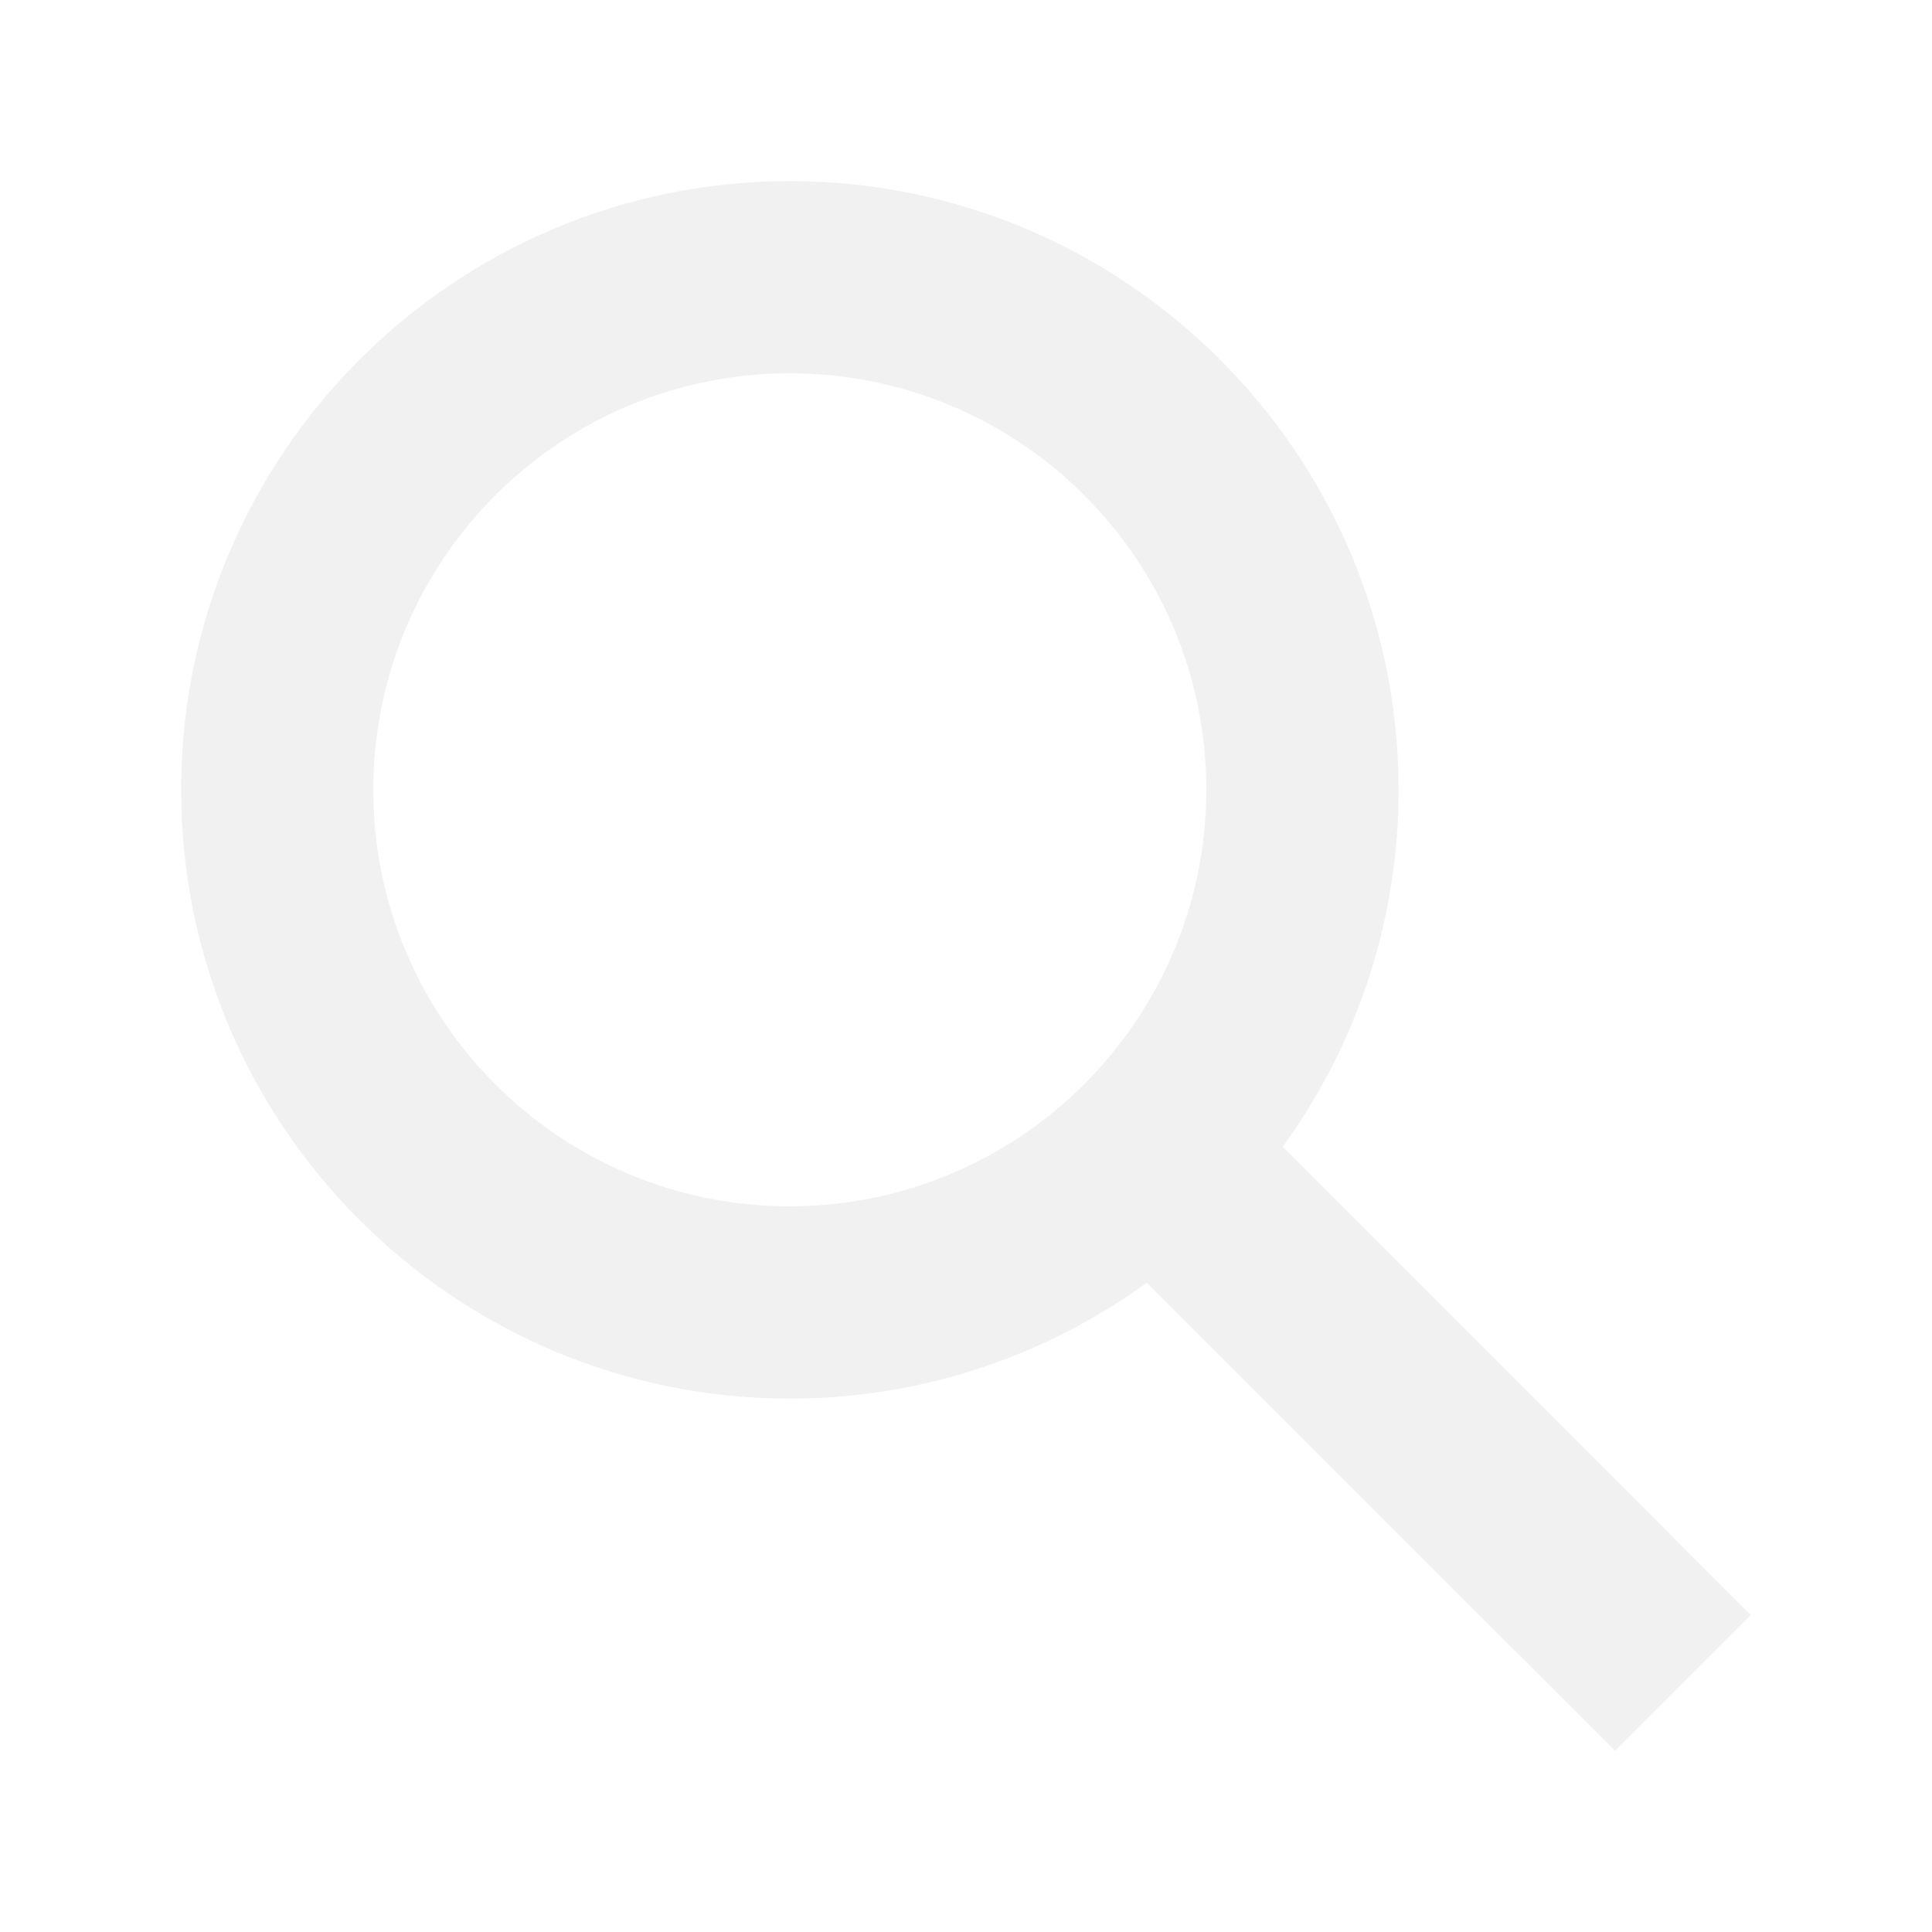
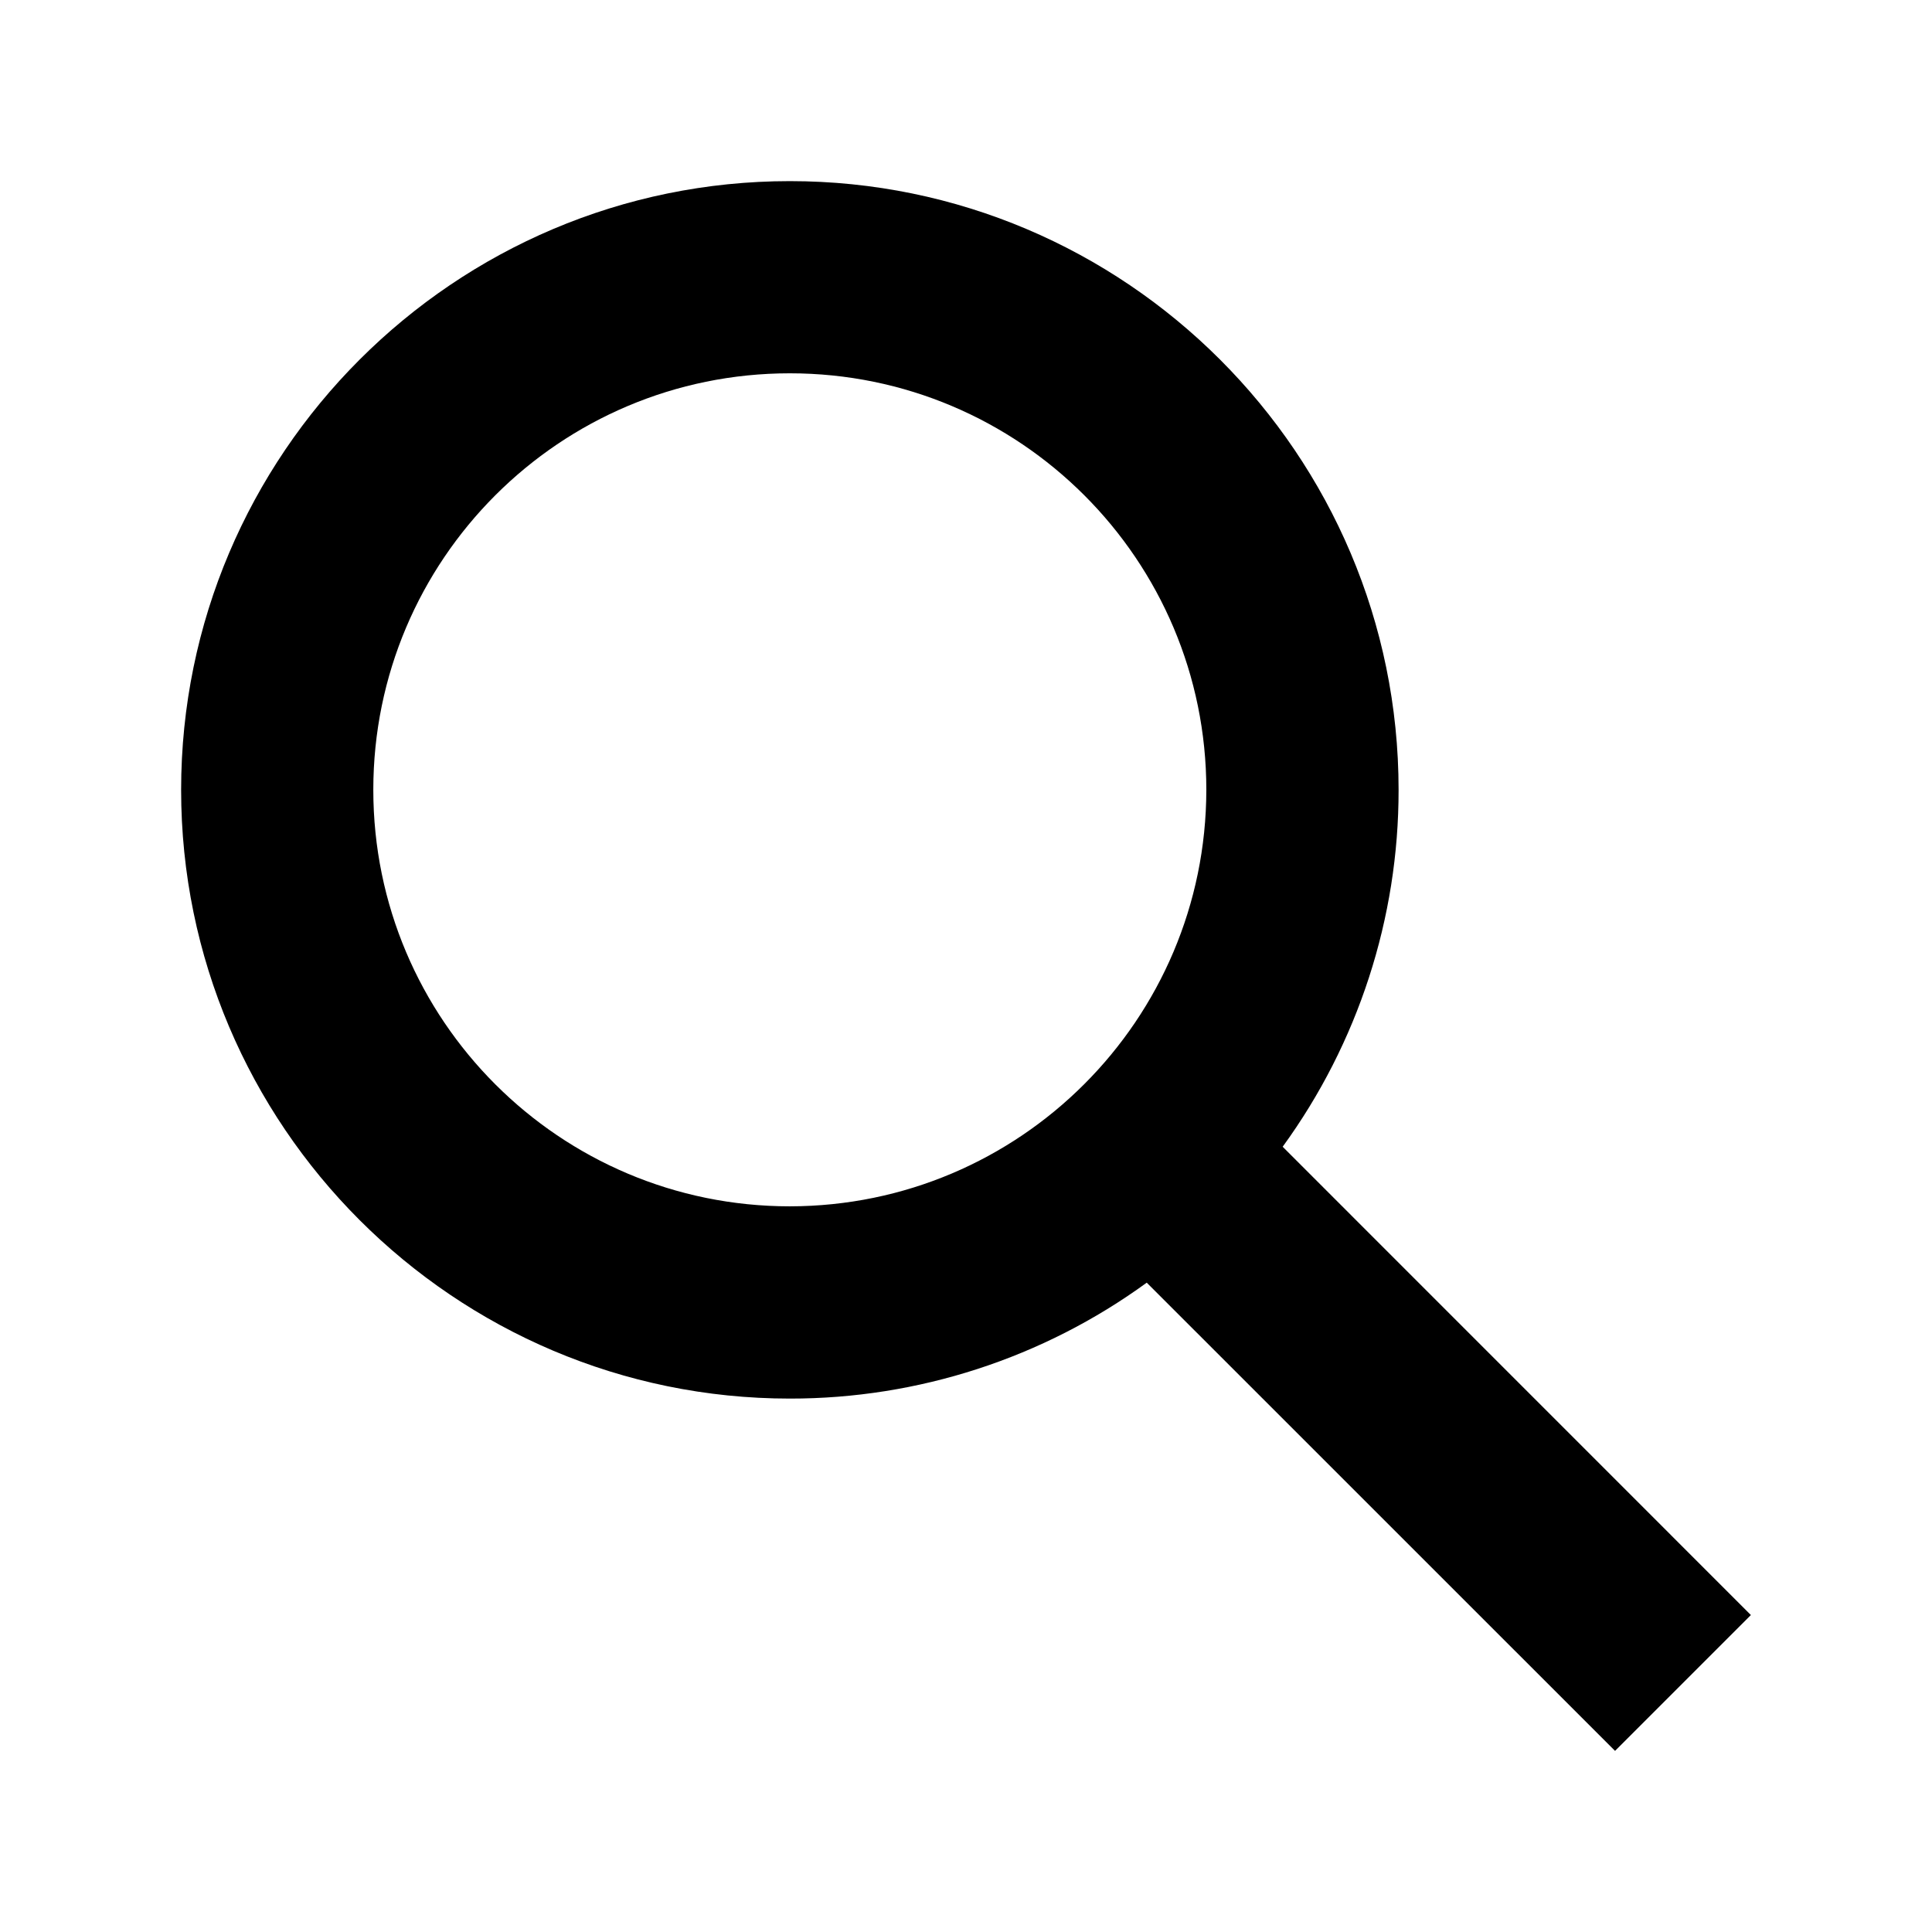
<svg xmlns="http://www.w3.org/2000/svg" class="ionicon" viewBox="0 0 512 512">
-   <path fill="#f1f1f1" d="M464 428L339.92 303.9a160.48 160.48 0 0030.72-94.58C370.64 120.37 298.27 48 209.32 48S48 120.37 48 209.32s72.37 161.32 161.32 161.32a160.48 160.48 0 0094.58-30.72L428 464zM209.32 319.69a110.38 110.38 0 11110.37-110.37 110.5 110.5 0 01-110.37 110.37z" />
+   <path fill="currentColor" d="M464 428L339.92 303.9a160.48 160.48 0 0030.72-94.58C370.64 120.37 298.27 48 209.32 48S48 120.37 48 209.32s72.37 161.32 161.32 161.32a160.48 160.48 0 0094.58-30.72L428 464zM209.32 319.69a110.38 110.38 0 11110.37-110.37 110.5 110.5 0 01-110.37 110.37z" />
</svg>
